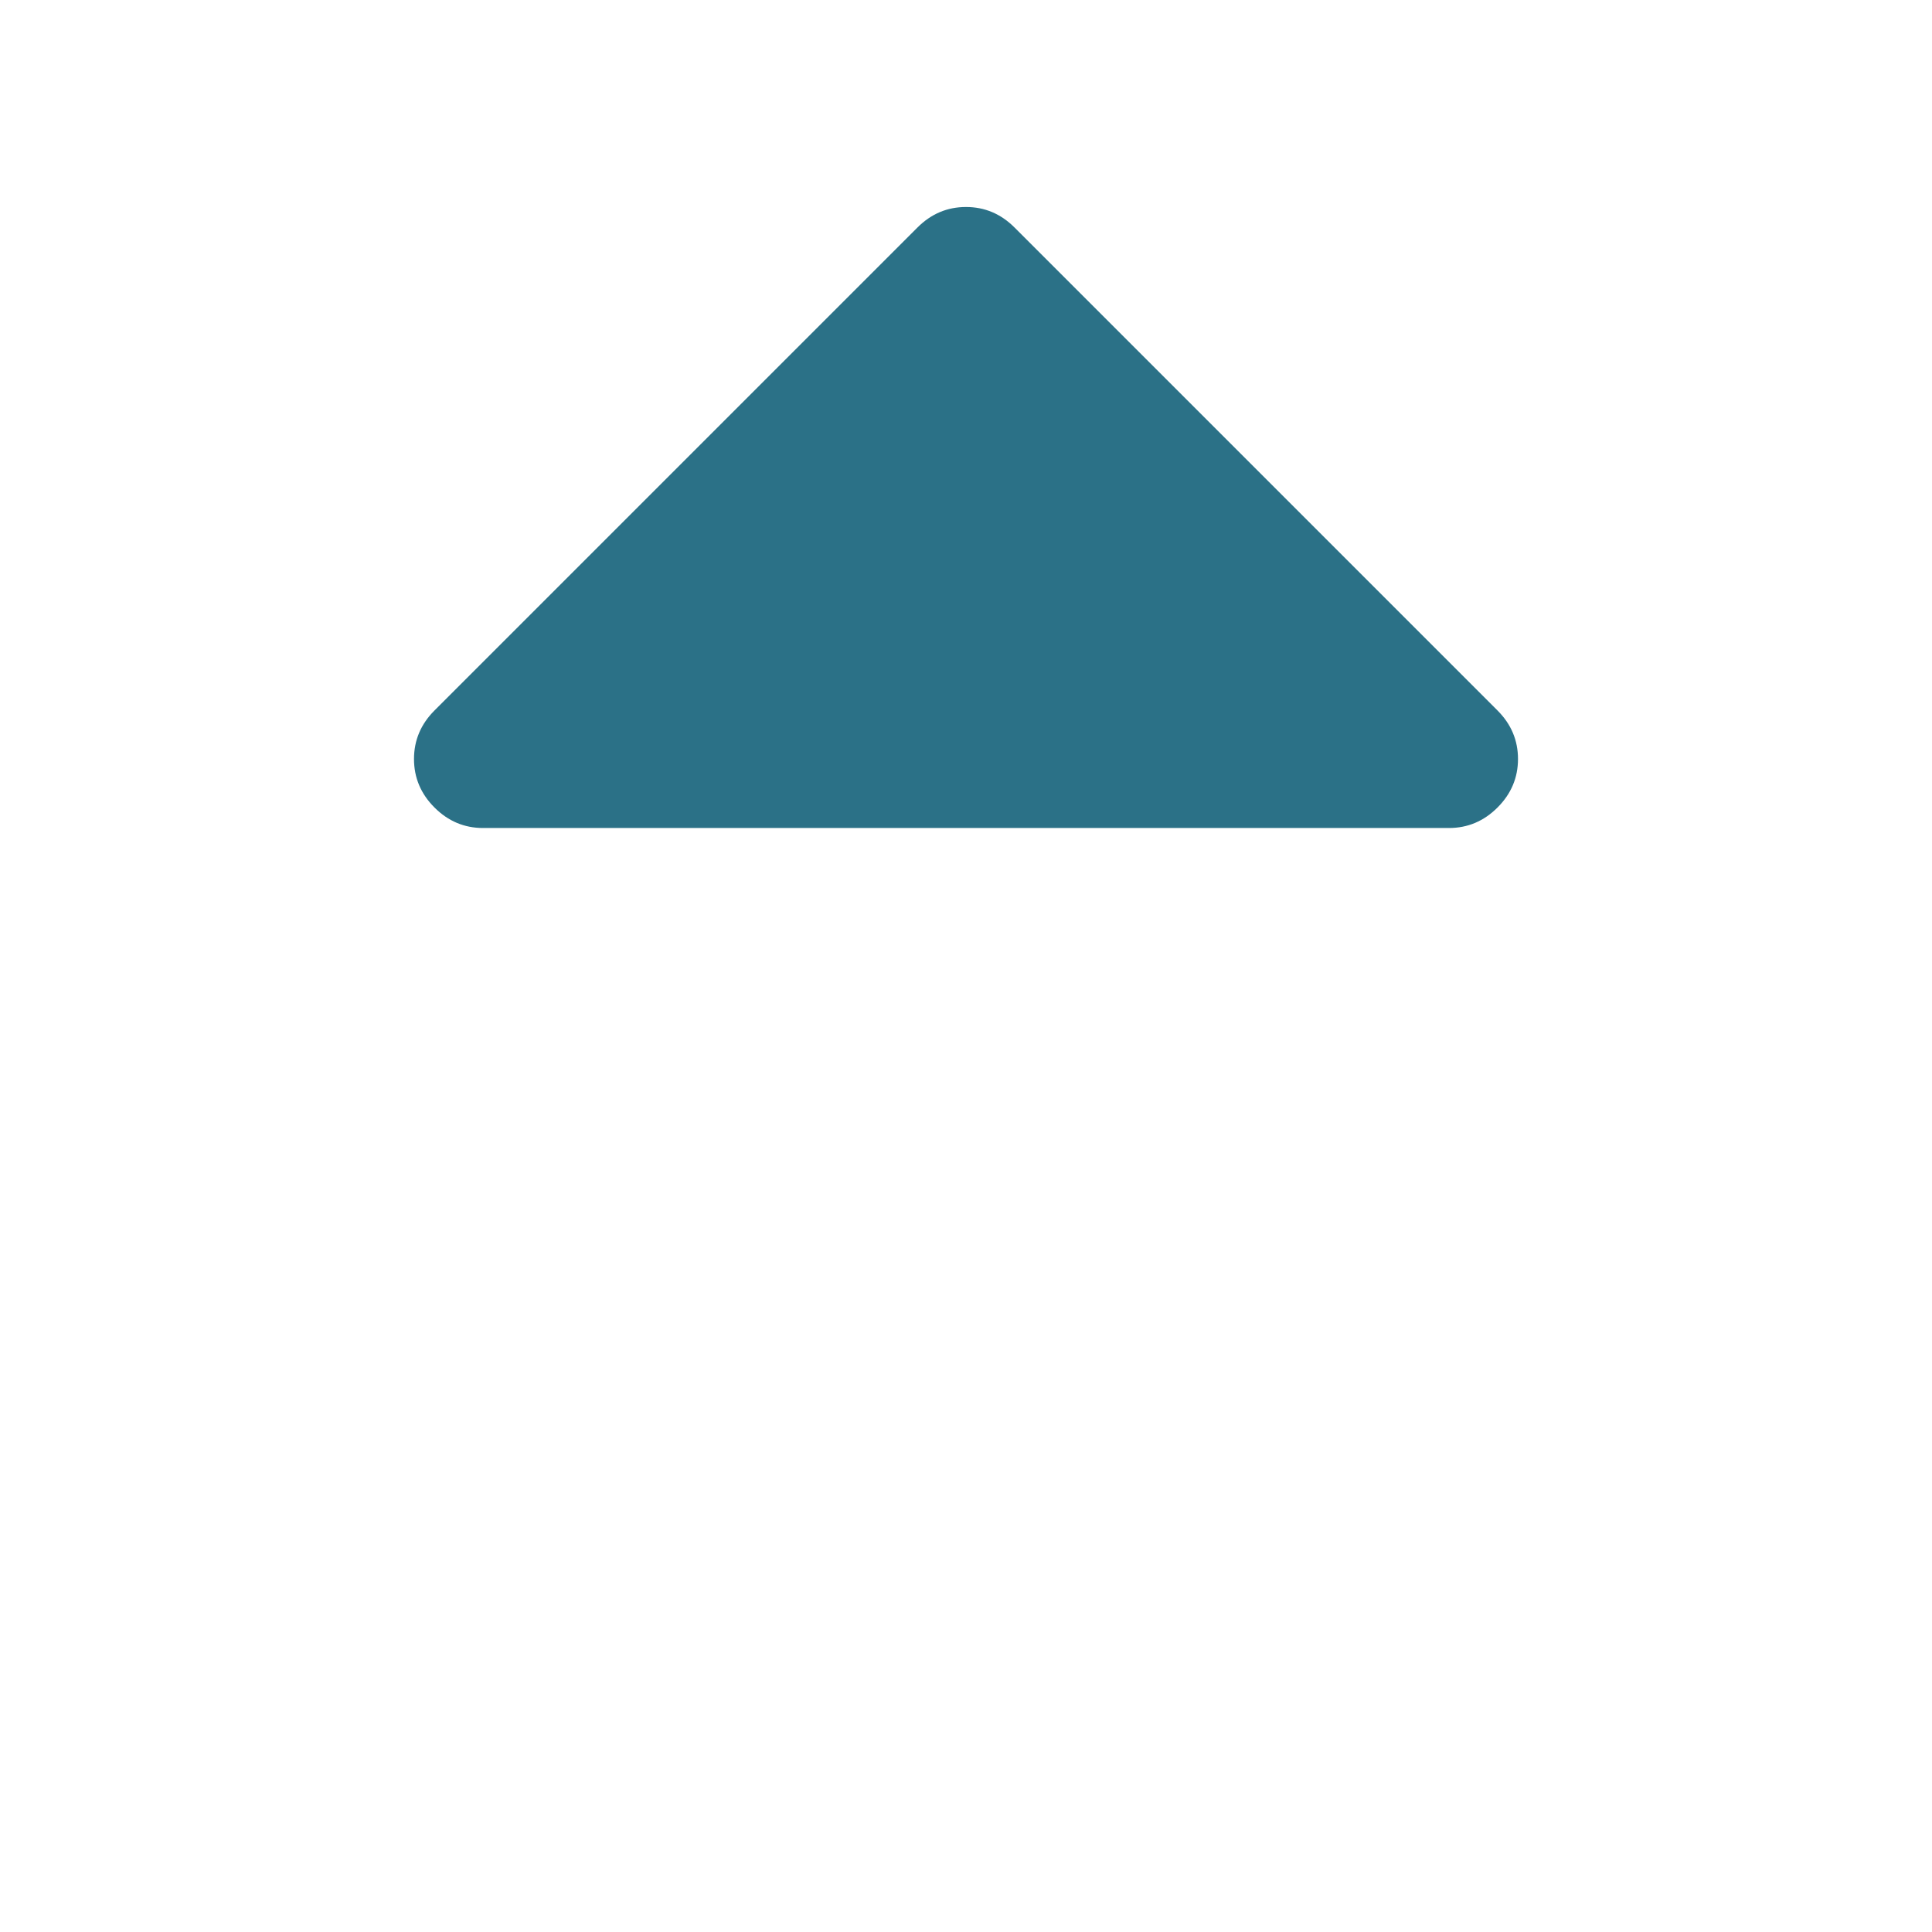
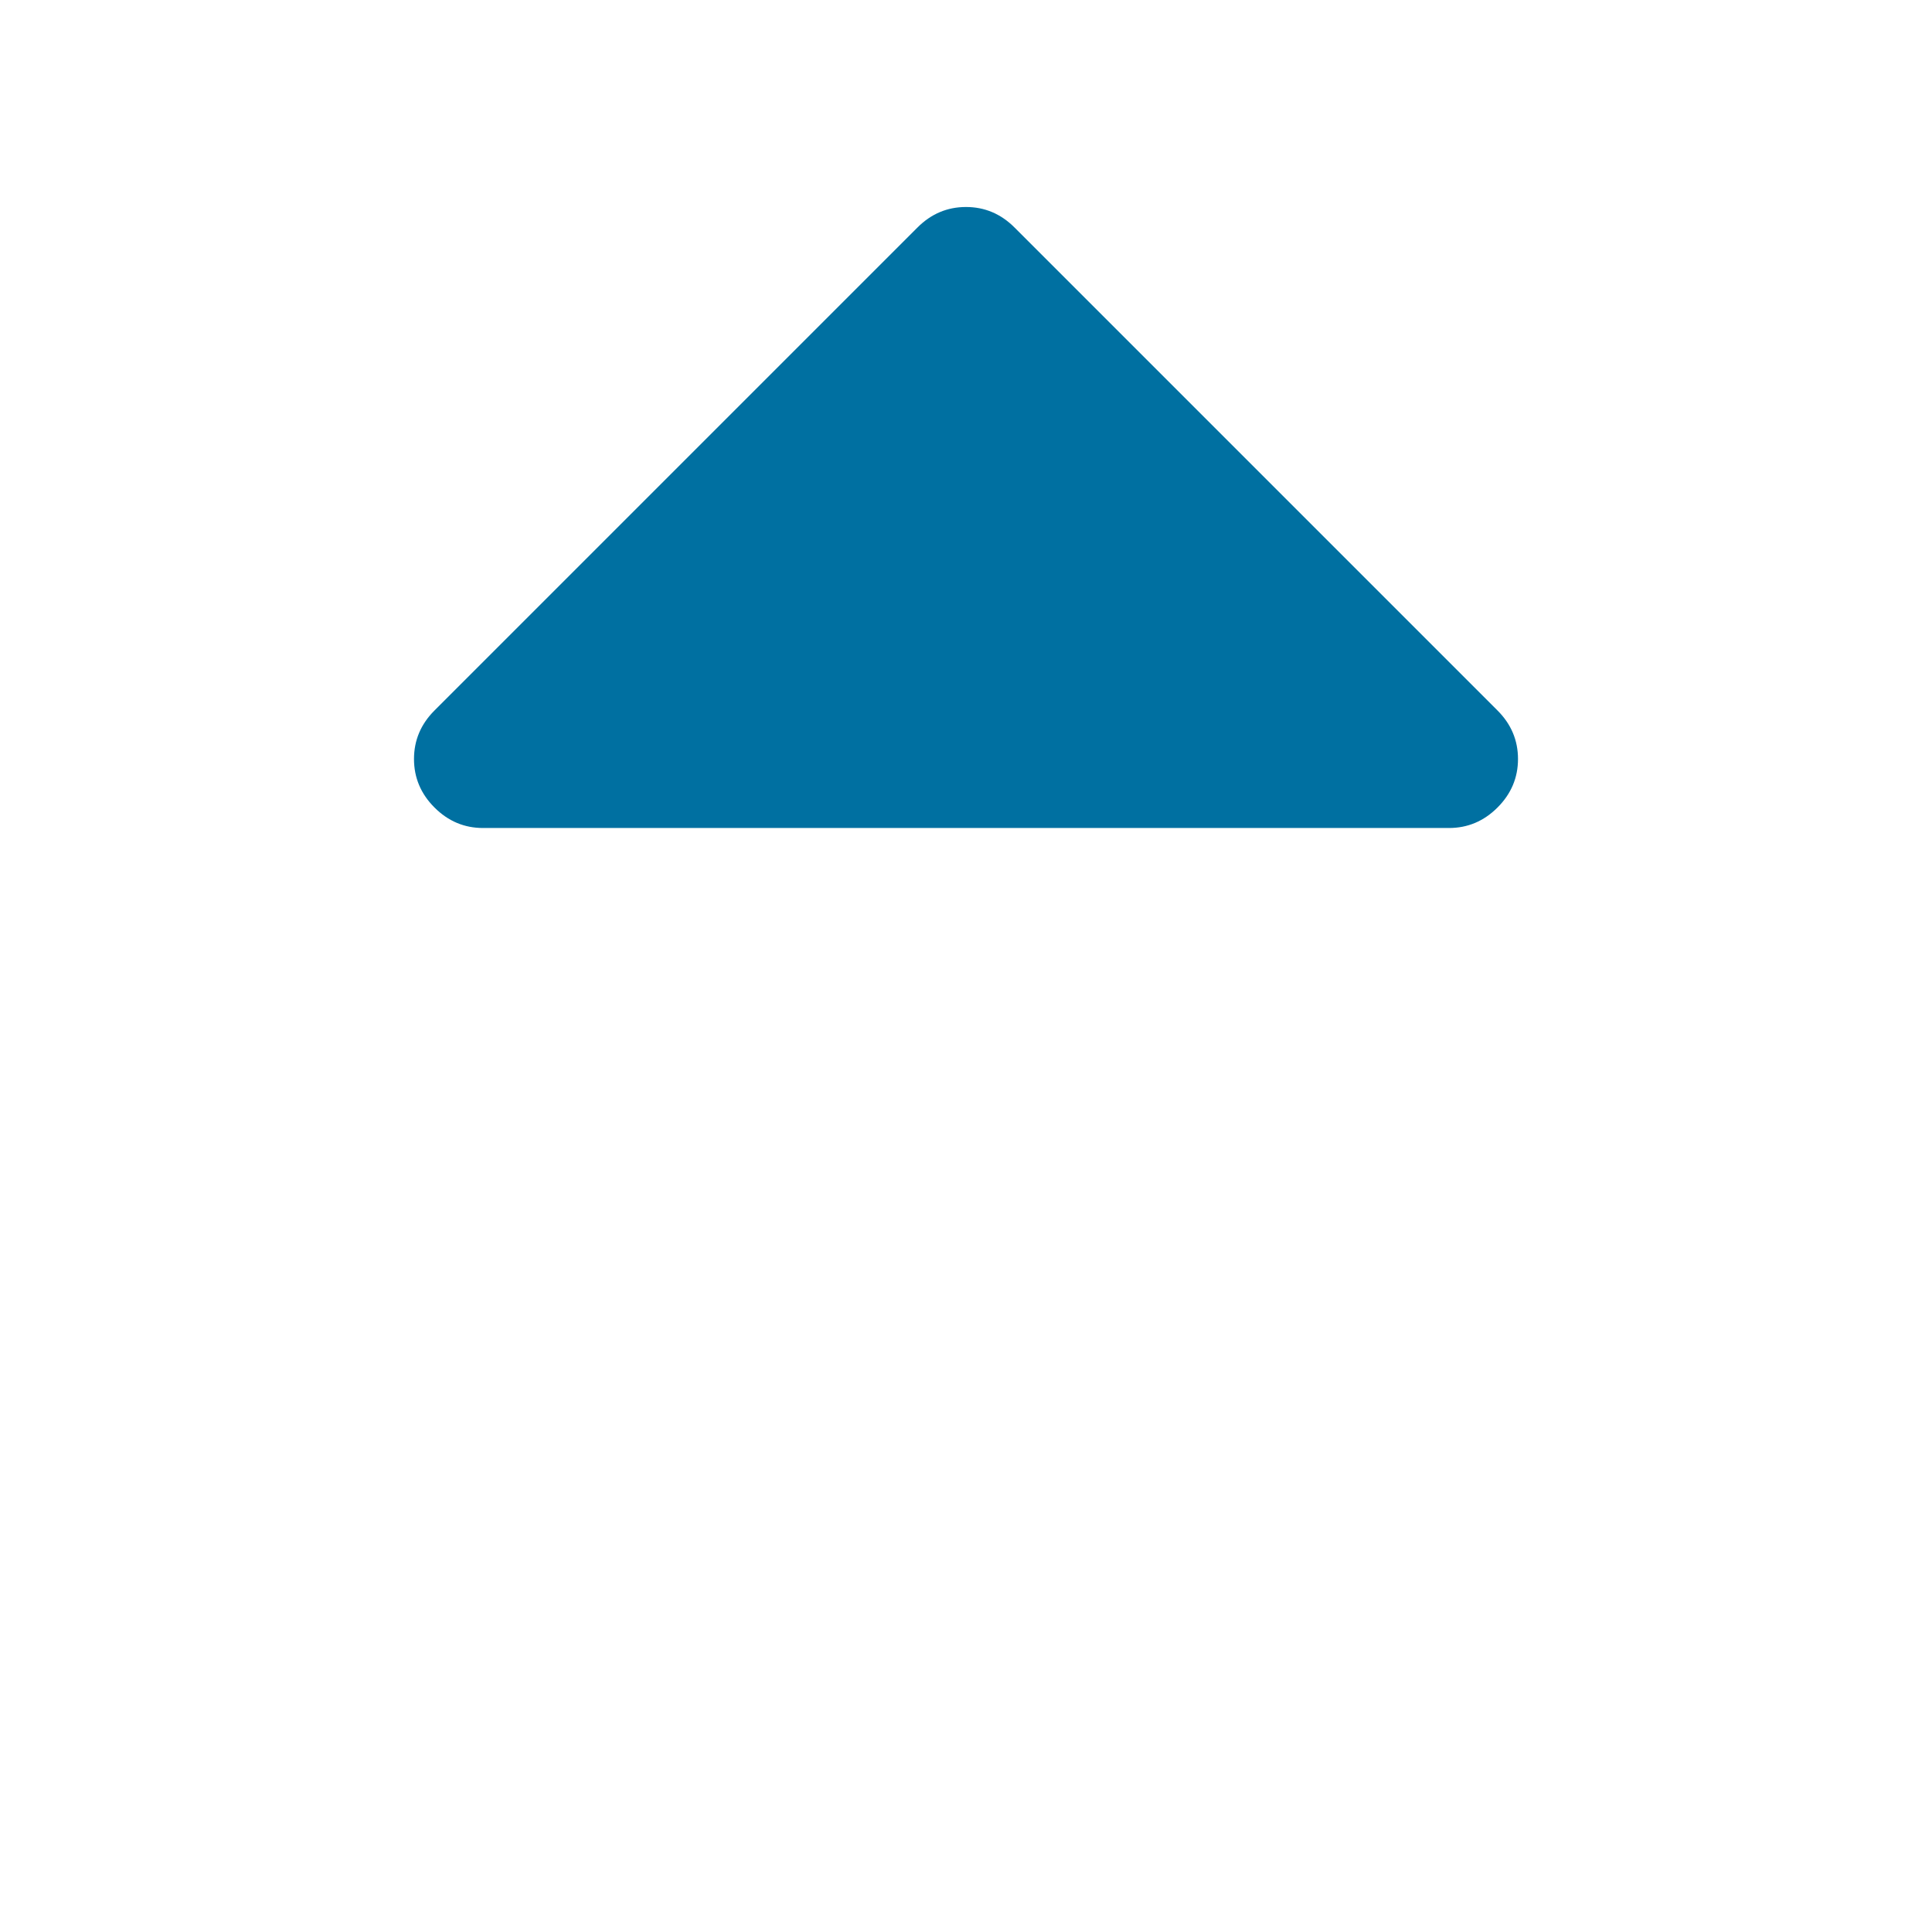
<svg xmlns="http://www.w3.org/2000/svg" width="1792" height="1792" viewBox="0 0 1792 1792">
-   <path style="fill:#2b7187" d="M1408 704q0 26-19 45t-45 19h-896q-26 0-45-19t-19-45 19-45l448-448q19-19 45-19t45 19l448 448q19 19 19 45z" />
+   <path style="fill:#0070a1" d="M1408 704q0 26-19 45t-45 19h-896q-26 0-45-19t-19-45 19-45l448-448q19-19 45-19t45 19l448 448q19 19 19 45z" />
</svg>
